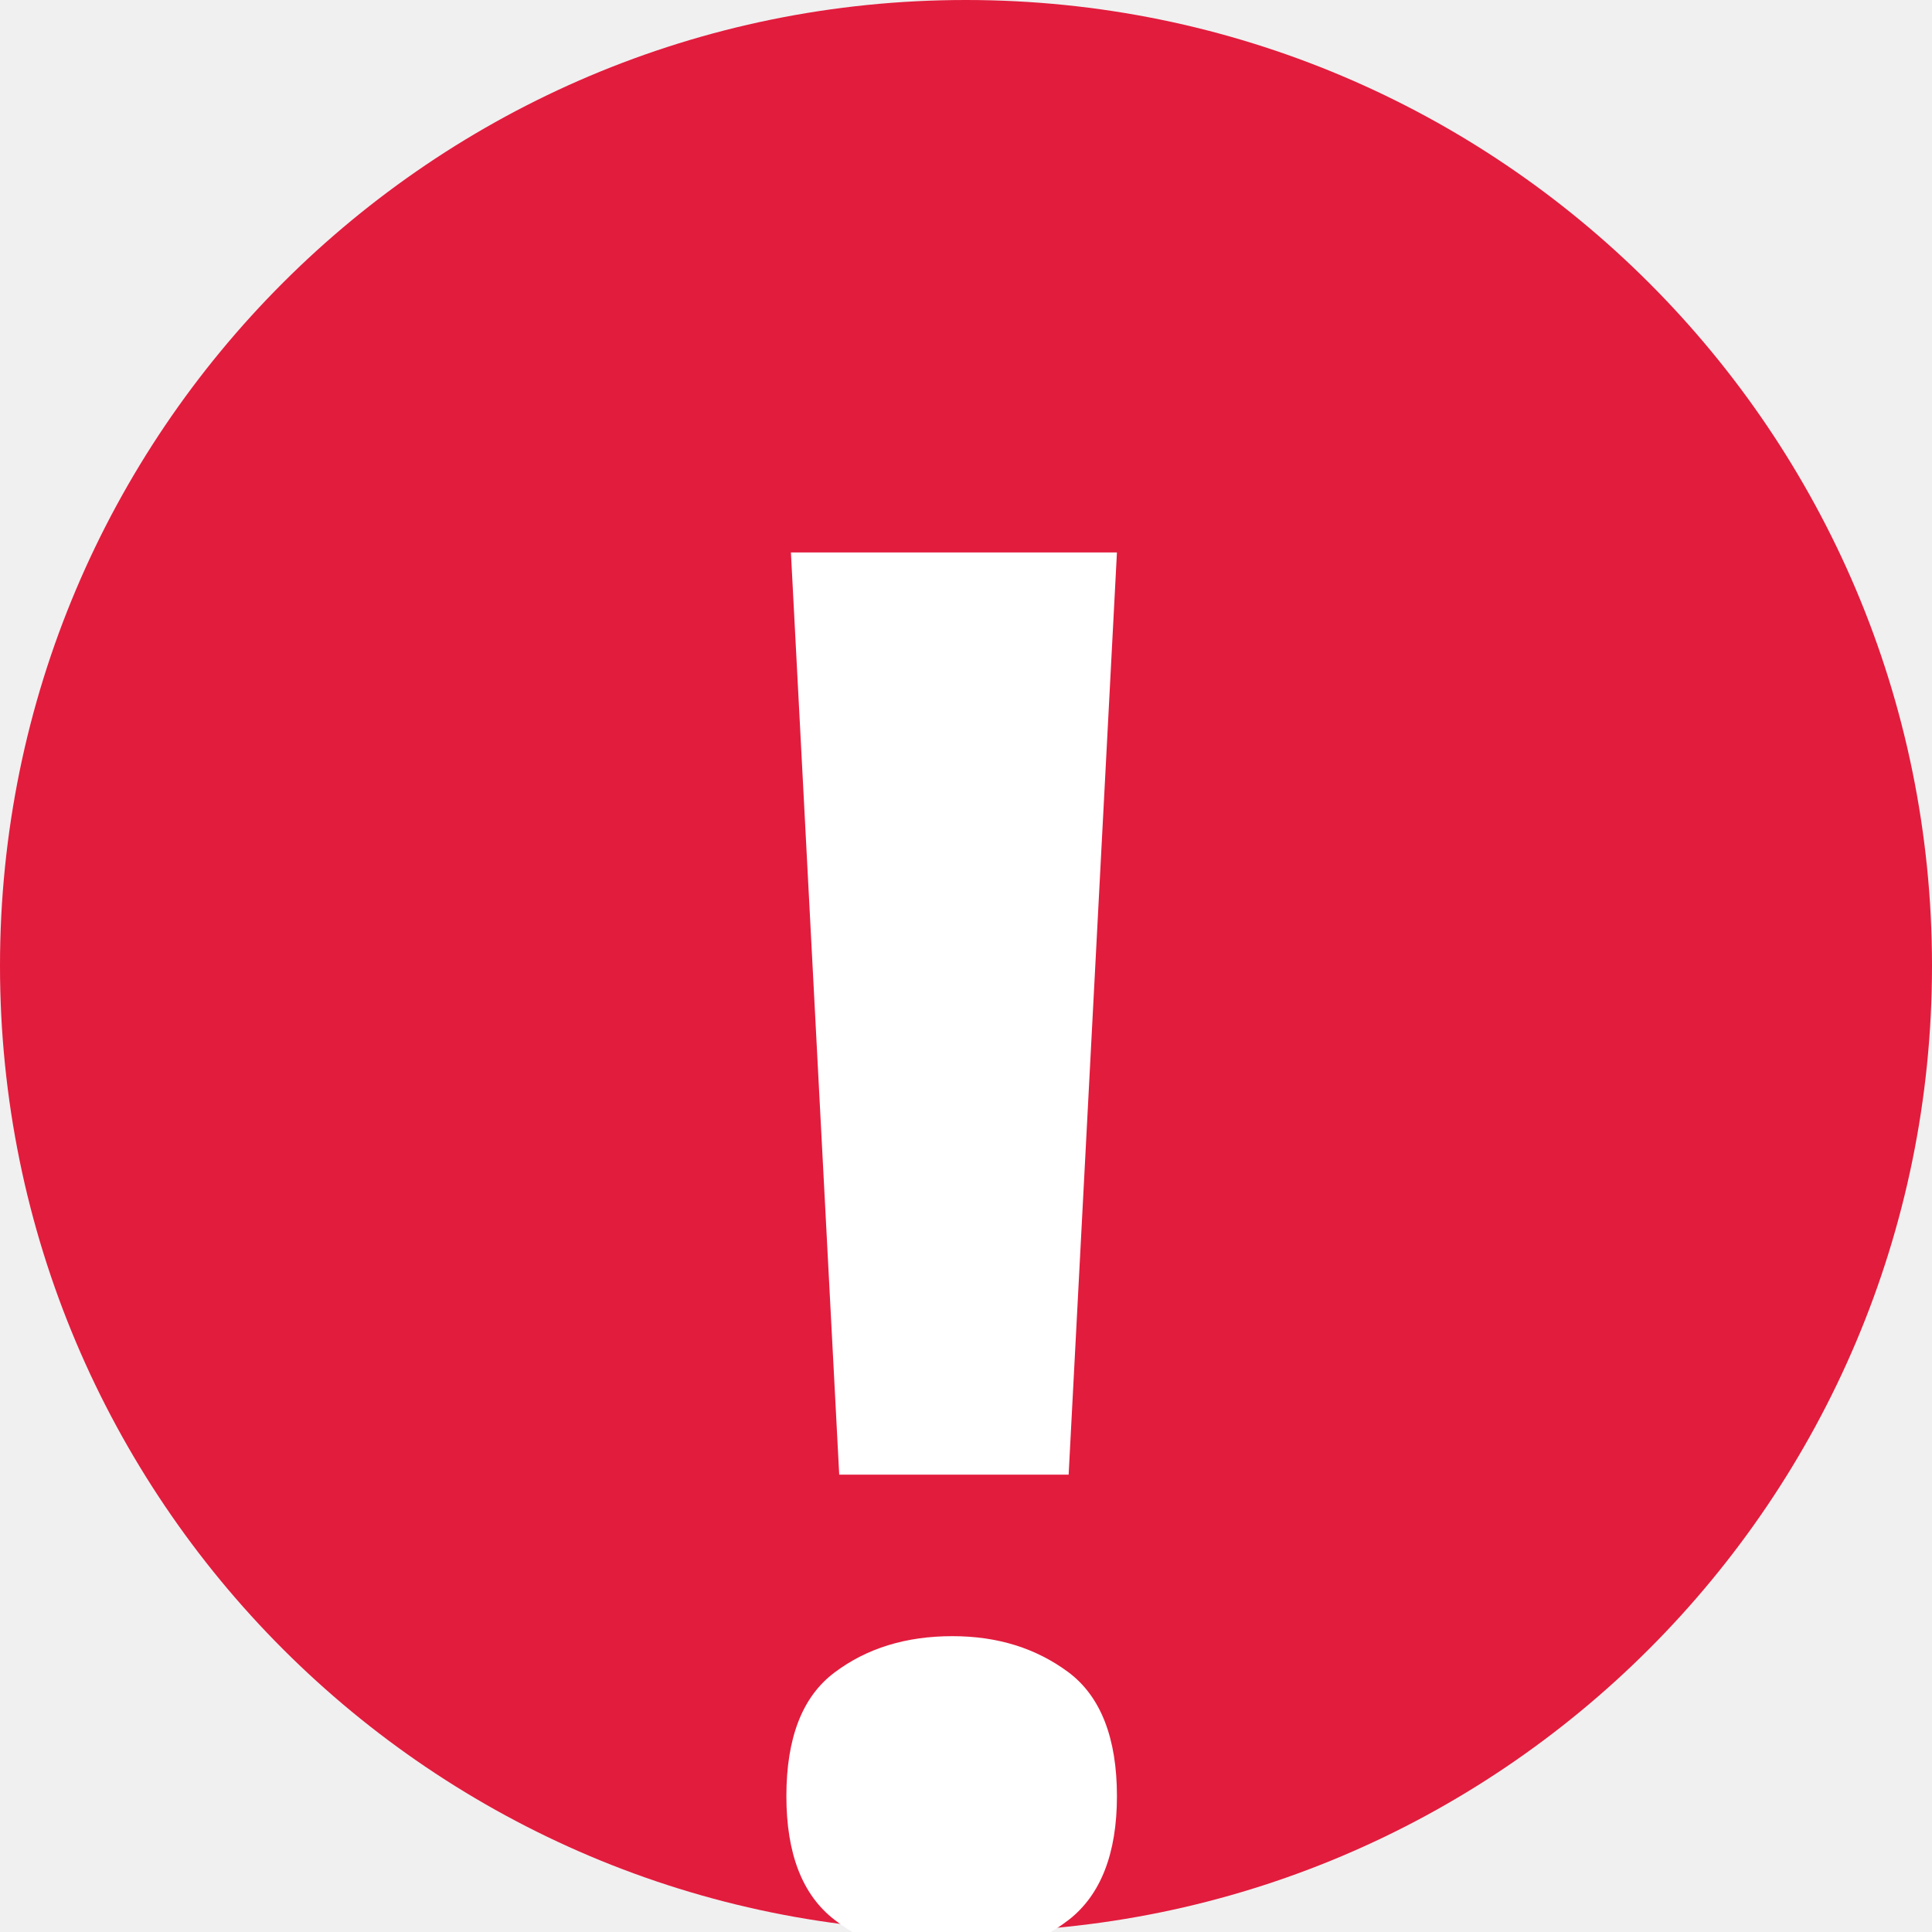
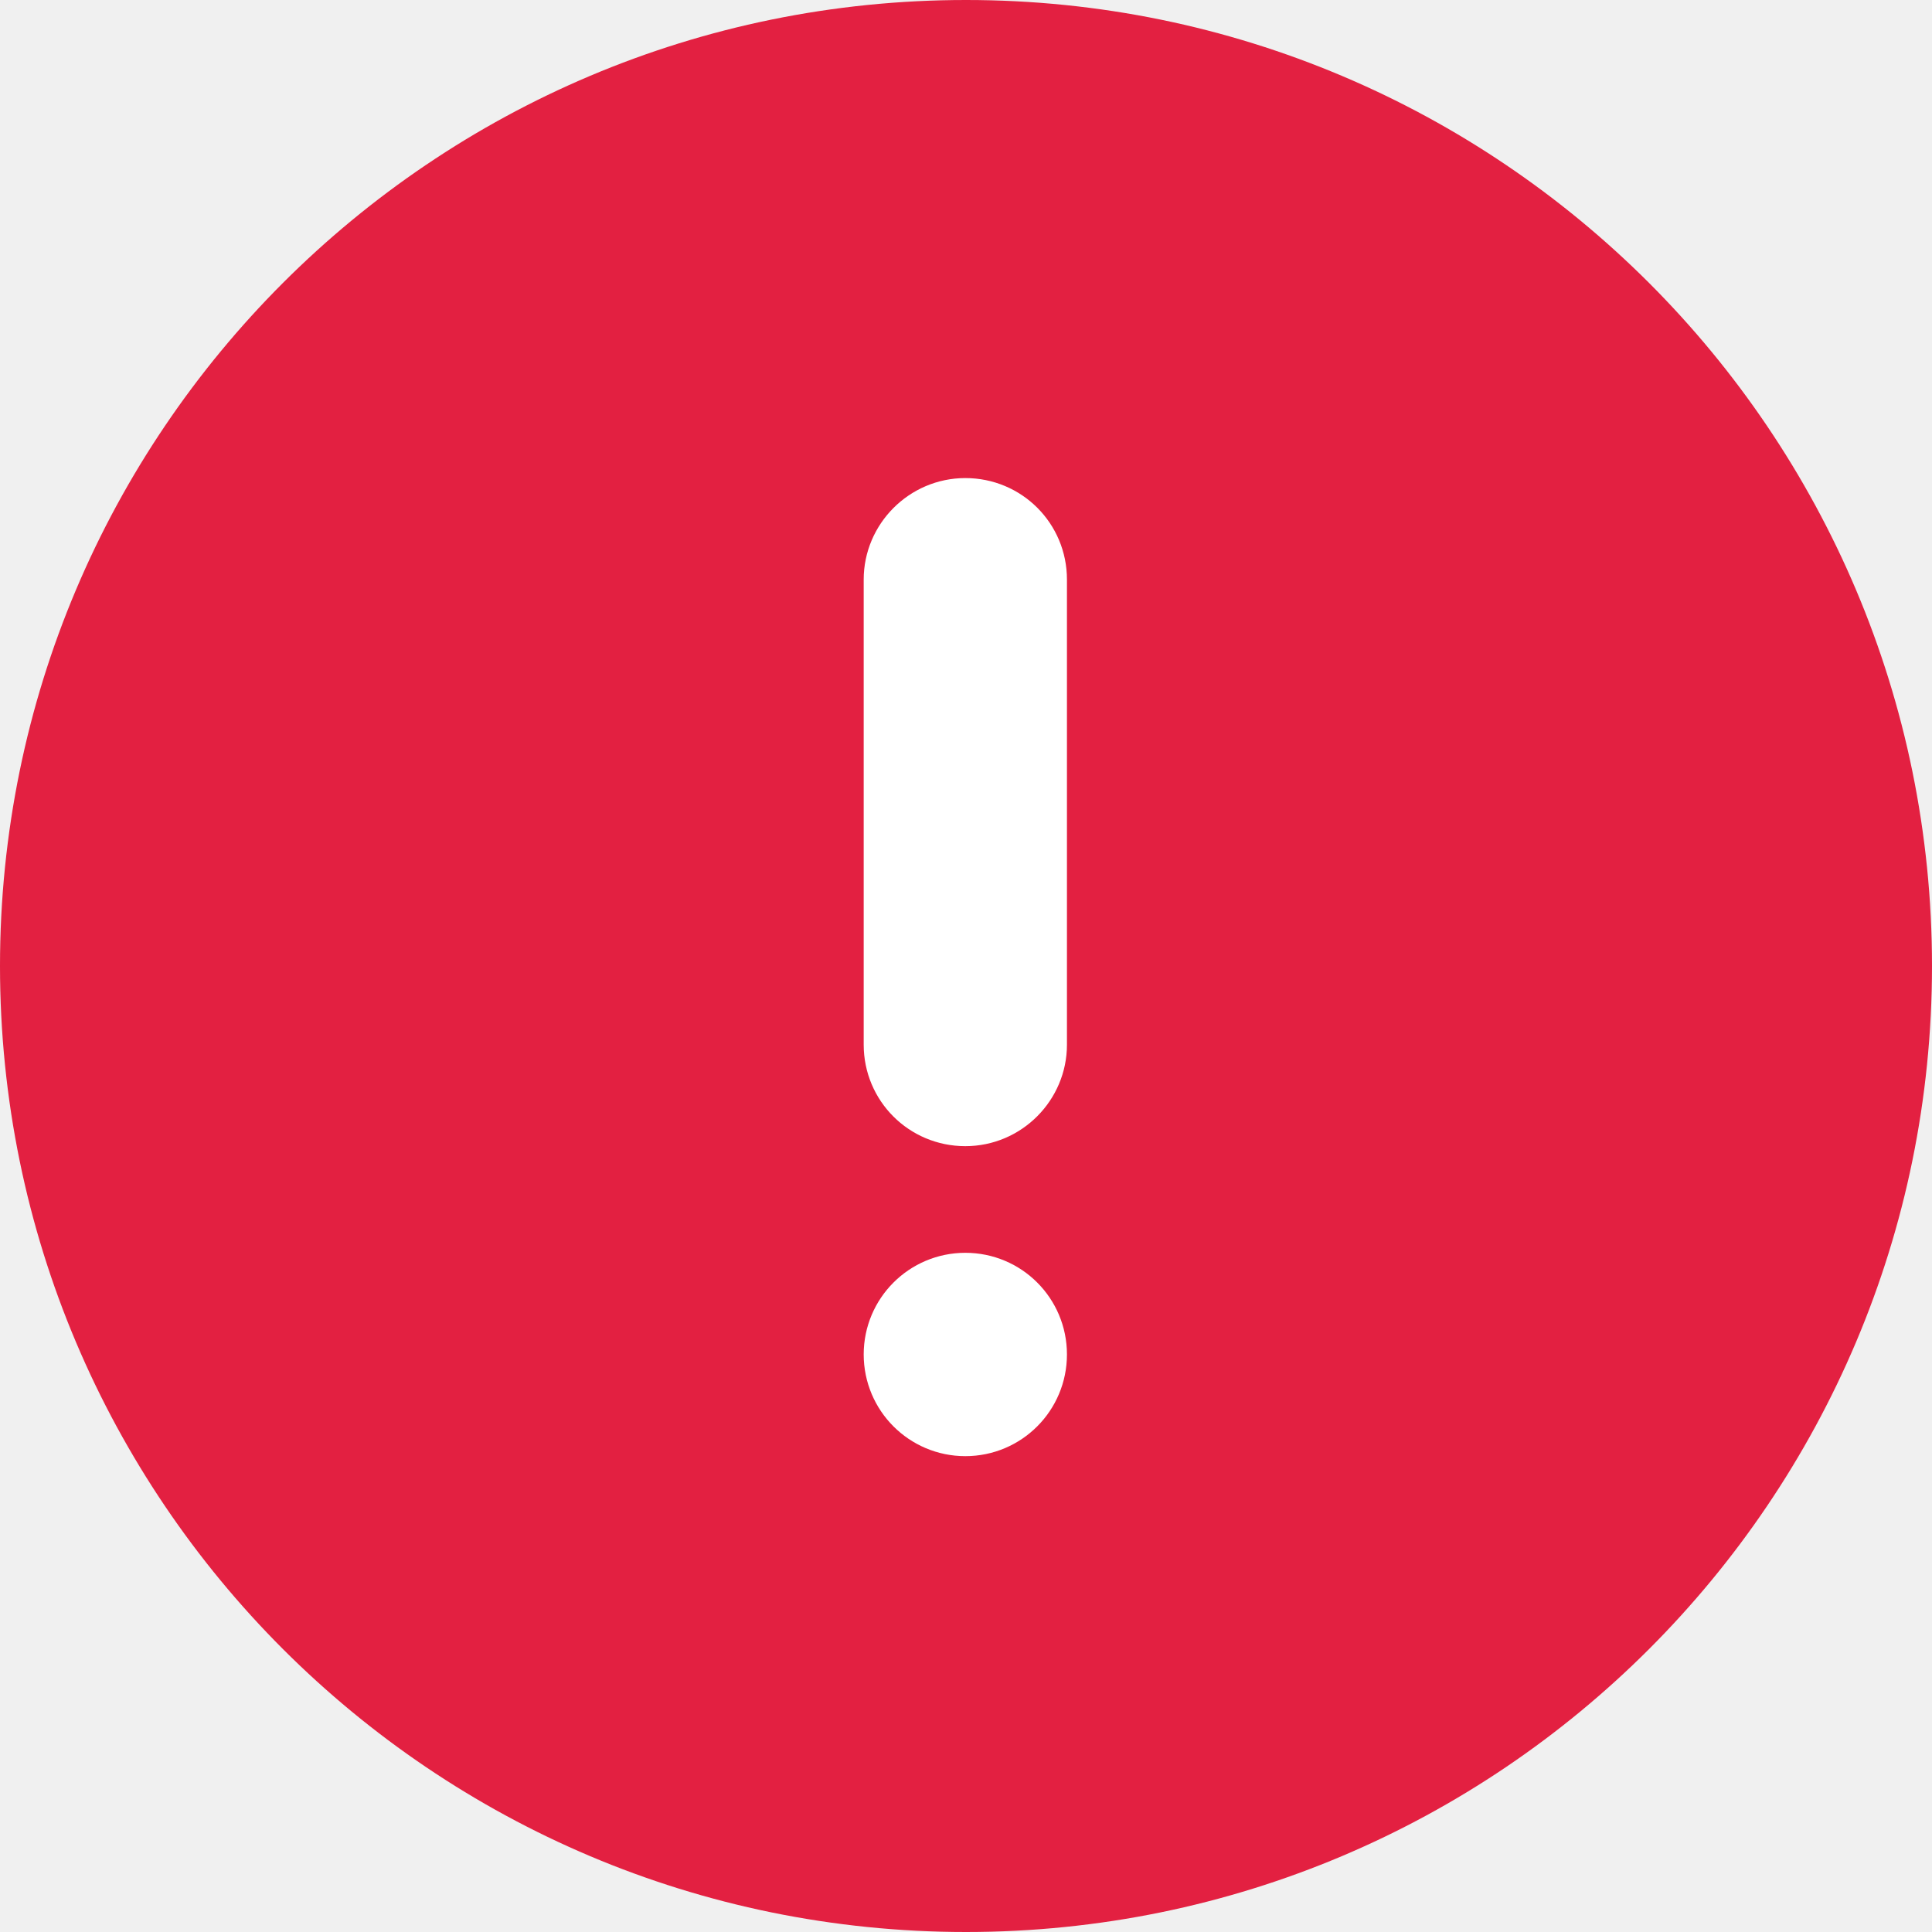
<svg xmlns="http://www.w3.org/2000/svg" width="20px" height="20px" viewBox="0 0 20 20" version="1.1">
  <defs />
-   <g id="Page-1" stroke="none" stroke-width="1" fill="none" fill-rule="evenodd">
+   <g id="Page-2" stroke="none" stroke-width="1" fill="none" fill-rule="evenodd">
    <g id="ico-danger">
-       <g id="Page-2">
-         <g id="ico-danger">
-           <path d="M9.998,0 C4.476,0 0,4.475 0,9.998 C0,15.523 4.476,20 9.998,20 C15.522,20 20,15.523 20,9.998 C20,4.475 15.522,0 9.998,0" id="Fill-1" fill="#E21C3D" />
-           <text id="!" fill="#FFFFFF" font-family="SourceSansPro-Bold, Source Sans Pro" font-size="20" font-weight="bold" line-spacing="20">
-             <tspan x="7" y="20">!</tspan>
-           </text>
-         </g>
-       </g>
+       <circle id="Oval" fill="#E21C3D" opacity="0.98" transform="translate(10, 10) scale(1, -1) translate(-10, -10) " cx="10" cy="10" r="10" />
+       <path d="M9.993,5.199 C9.55,5.199 9.191,5.563 9.191,5.999 L9.191,10.815 C9.191,11.257 9.547,11.615 9.993,11.615 C10.438,11.615 10.795,11.251 10.795,10.815 L10.795,5.999 C10.795,5.557 10.44,5.199 9.993,5.199 L9.993,5.199 Z M9.993,13.219 C9.55,13.219 9.191,13.578 9.191,14.021 C9.191,14.465 9.55,14.824 9.993,14.824 C10.437,14.824 10.795,14.465 10.795,14.021 C10.795,13.578 10.438,13.219 9.993,13.219 L9.993,13.219 Z" id="Shape" stroke="#FFFFFF" stroke-width="0.5" fill="#FFFFFF" />
    </g>
  </g>
</svg>
